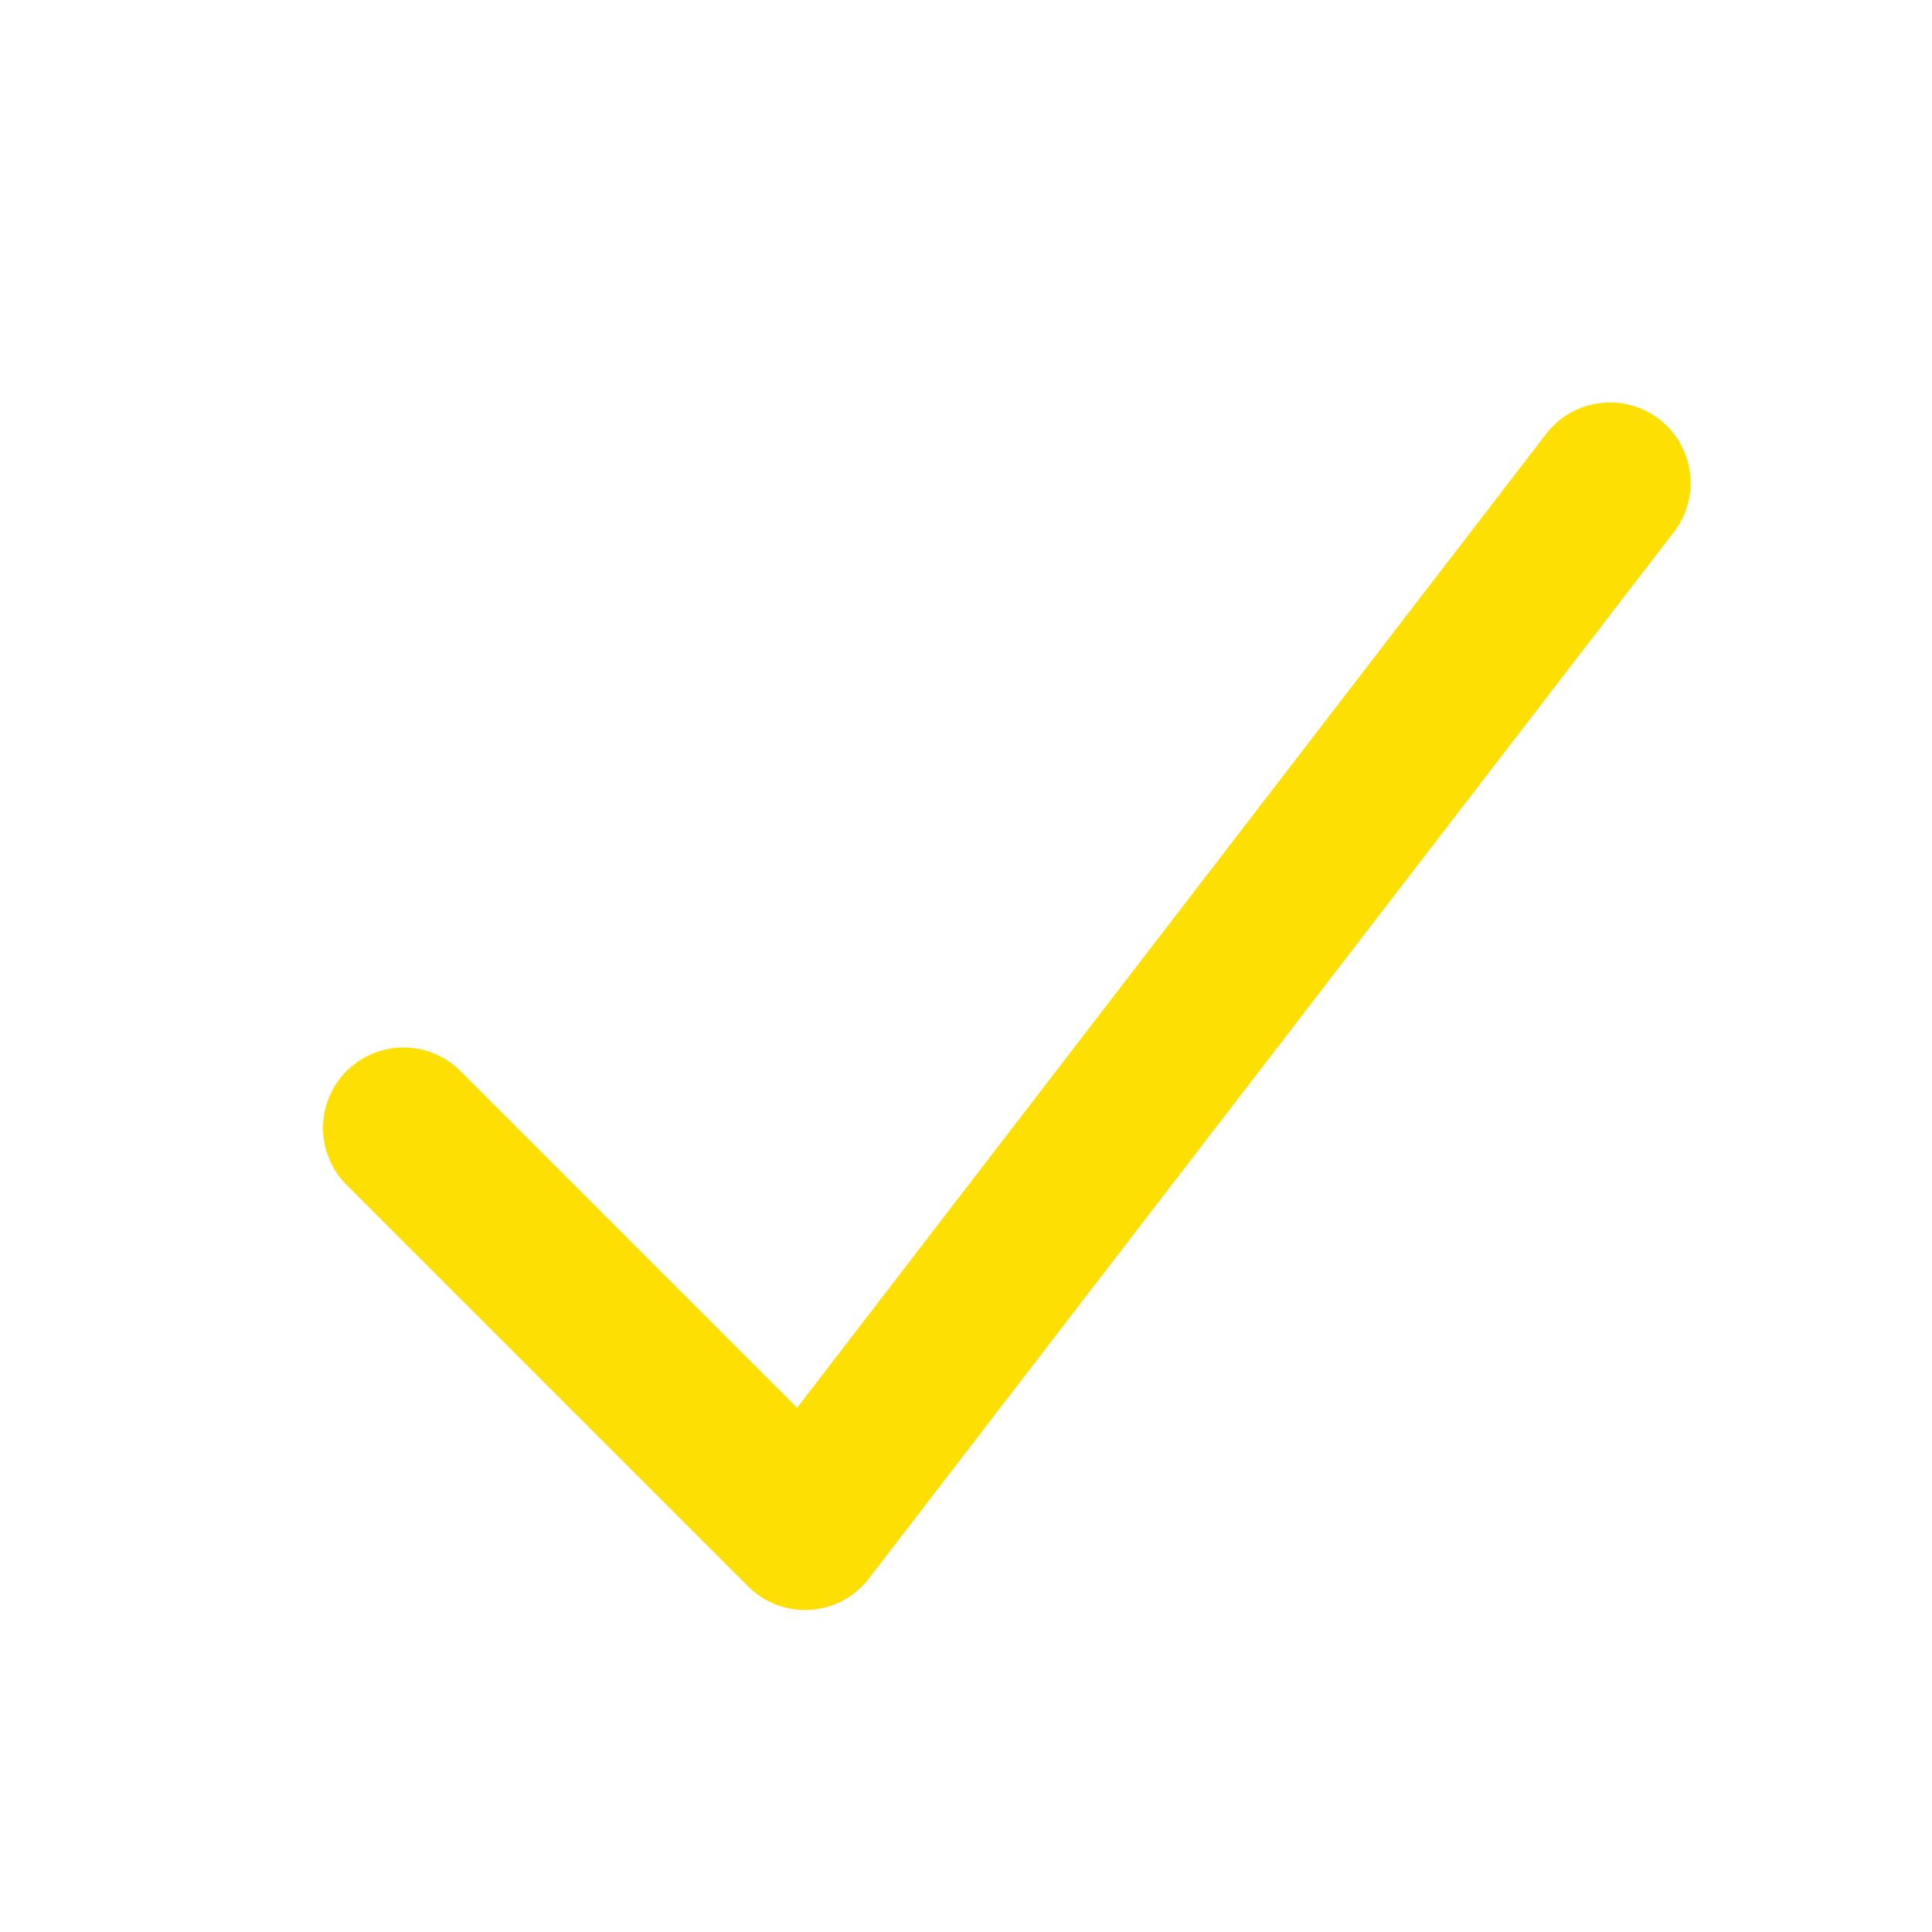
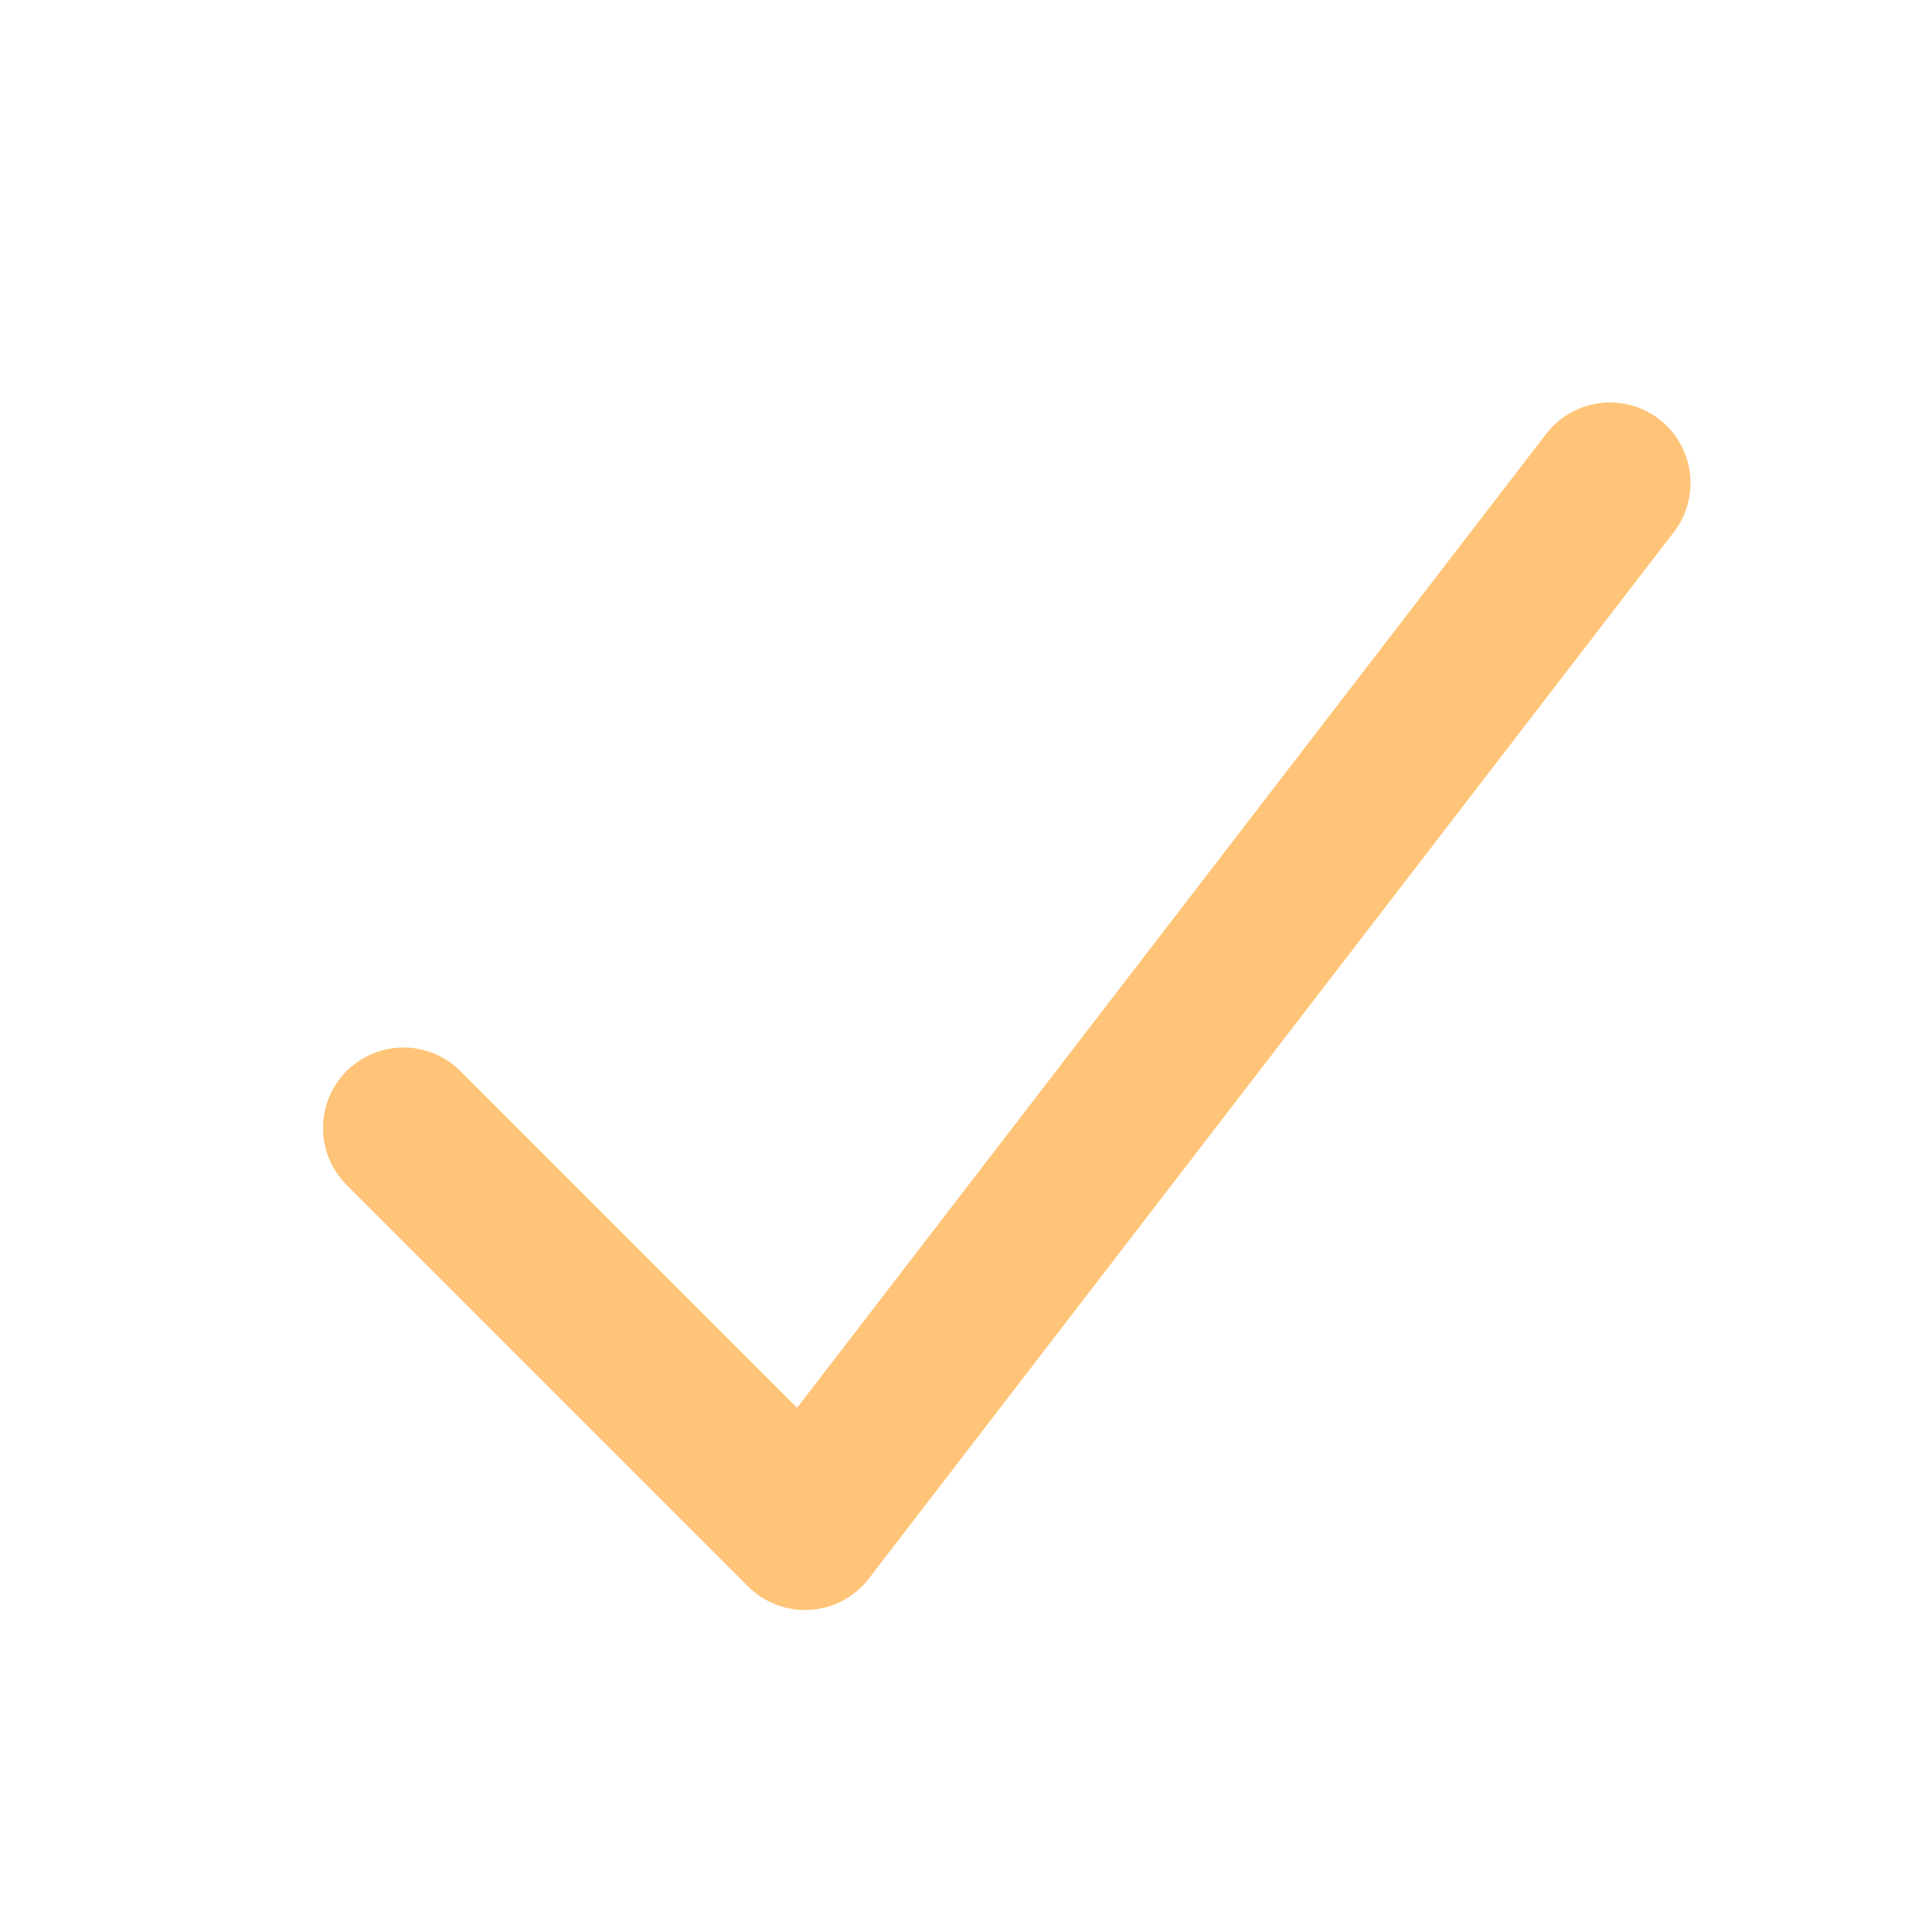
<svg xmlns="http://www.w3.org/2000/svg" width="24" height="24" viewBox="0 0 24 24" fill="none">
-   <path fill-rule="evenodd" clip-rule="evenodd" d="M20.61 5.207C20.714 5.287 20.802 5.387 20.867 5.501C20.933 5.615 20.975 5.74 20.992 5.871C21.009 6.001 21 6.133 20.966 6.26C20.932 6.387 20.873 6.506 20.793 6.61L10.793 19.61C10.706 19.723 10.596 19.816 10.471 19.883C10.345 19.95 10.207 19.989 10.065 19.998C9.923 20.007 9.781 19.986 9.648 19.936C9.514 19.886 9.394 19.808 9.293 19.707L4.293 14.707C4.111 14.518 4.01 14.266 4.012 14.004C4.015 13.741 4.12 13.491 4.305 13.305C4.491 13.12 4.741 13.015 5.004 13.012C5.266 13.01 5.518 13.111 5.707 13.293L9.902 17.488L19.207 5.39C19.287 5.286 19.387 5.198 19.501 5.133C19.615 5.067 19.74 5.025 19.871 5.008C20.001 4.991 20.133 5 20.26 5.034C20.387 5.068 20.506 5.127 20.61 5.207V5.207Z" fill="#FDDF03" />
+   <path fill-rule="evenodd" clip-rule="evenodd" d="M20.61 5.207C20.714 5.287 20.802 5.387 20.867 5.501C20.933 5.615 20.975 5.74 20.992 5.871C21.009 6.001 21 6.133 20.966 6.26C20.932 6.387 20.873 6.506 20.793 6.61L10.793 19.61C10.706 19.723 10.596 19.816 10.471 19.883C10.345 19.95 10.207 19.989 10.065 19.998C9.923 20.007 9.781 19.986 9.648 19.936C9.514 19.886 9.394 19.808 9.293 19.707L4.293 14.707C4.111 14.518 4.01 14.266 4.012 14.004C4.015 13.741 4.12 13.491 4.305 13.305C4.491 13.12 4.741 13.015 5.004 13.012C5.266 13.01 5.518 13.111 5.707 13.293L9.902 17.488L19.207 5.39C19.287 5.286 19.387 5.198 19.501 5.133C19.615 5.067 19.74 5.025 19.871 5.008C20.001 4.991 20.133 5 20.26 5.034C20.387 5.068 20.506 5.127 20.61 5.207V5.207Z" fill="#ffc478" />
</svg>
